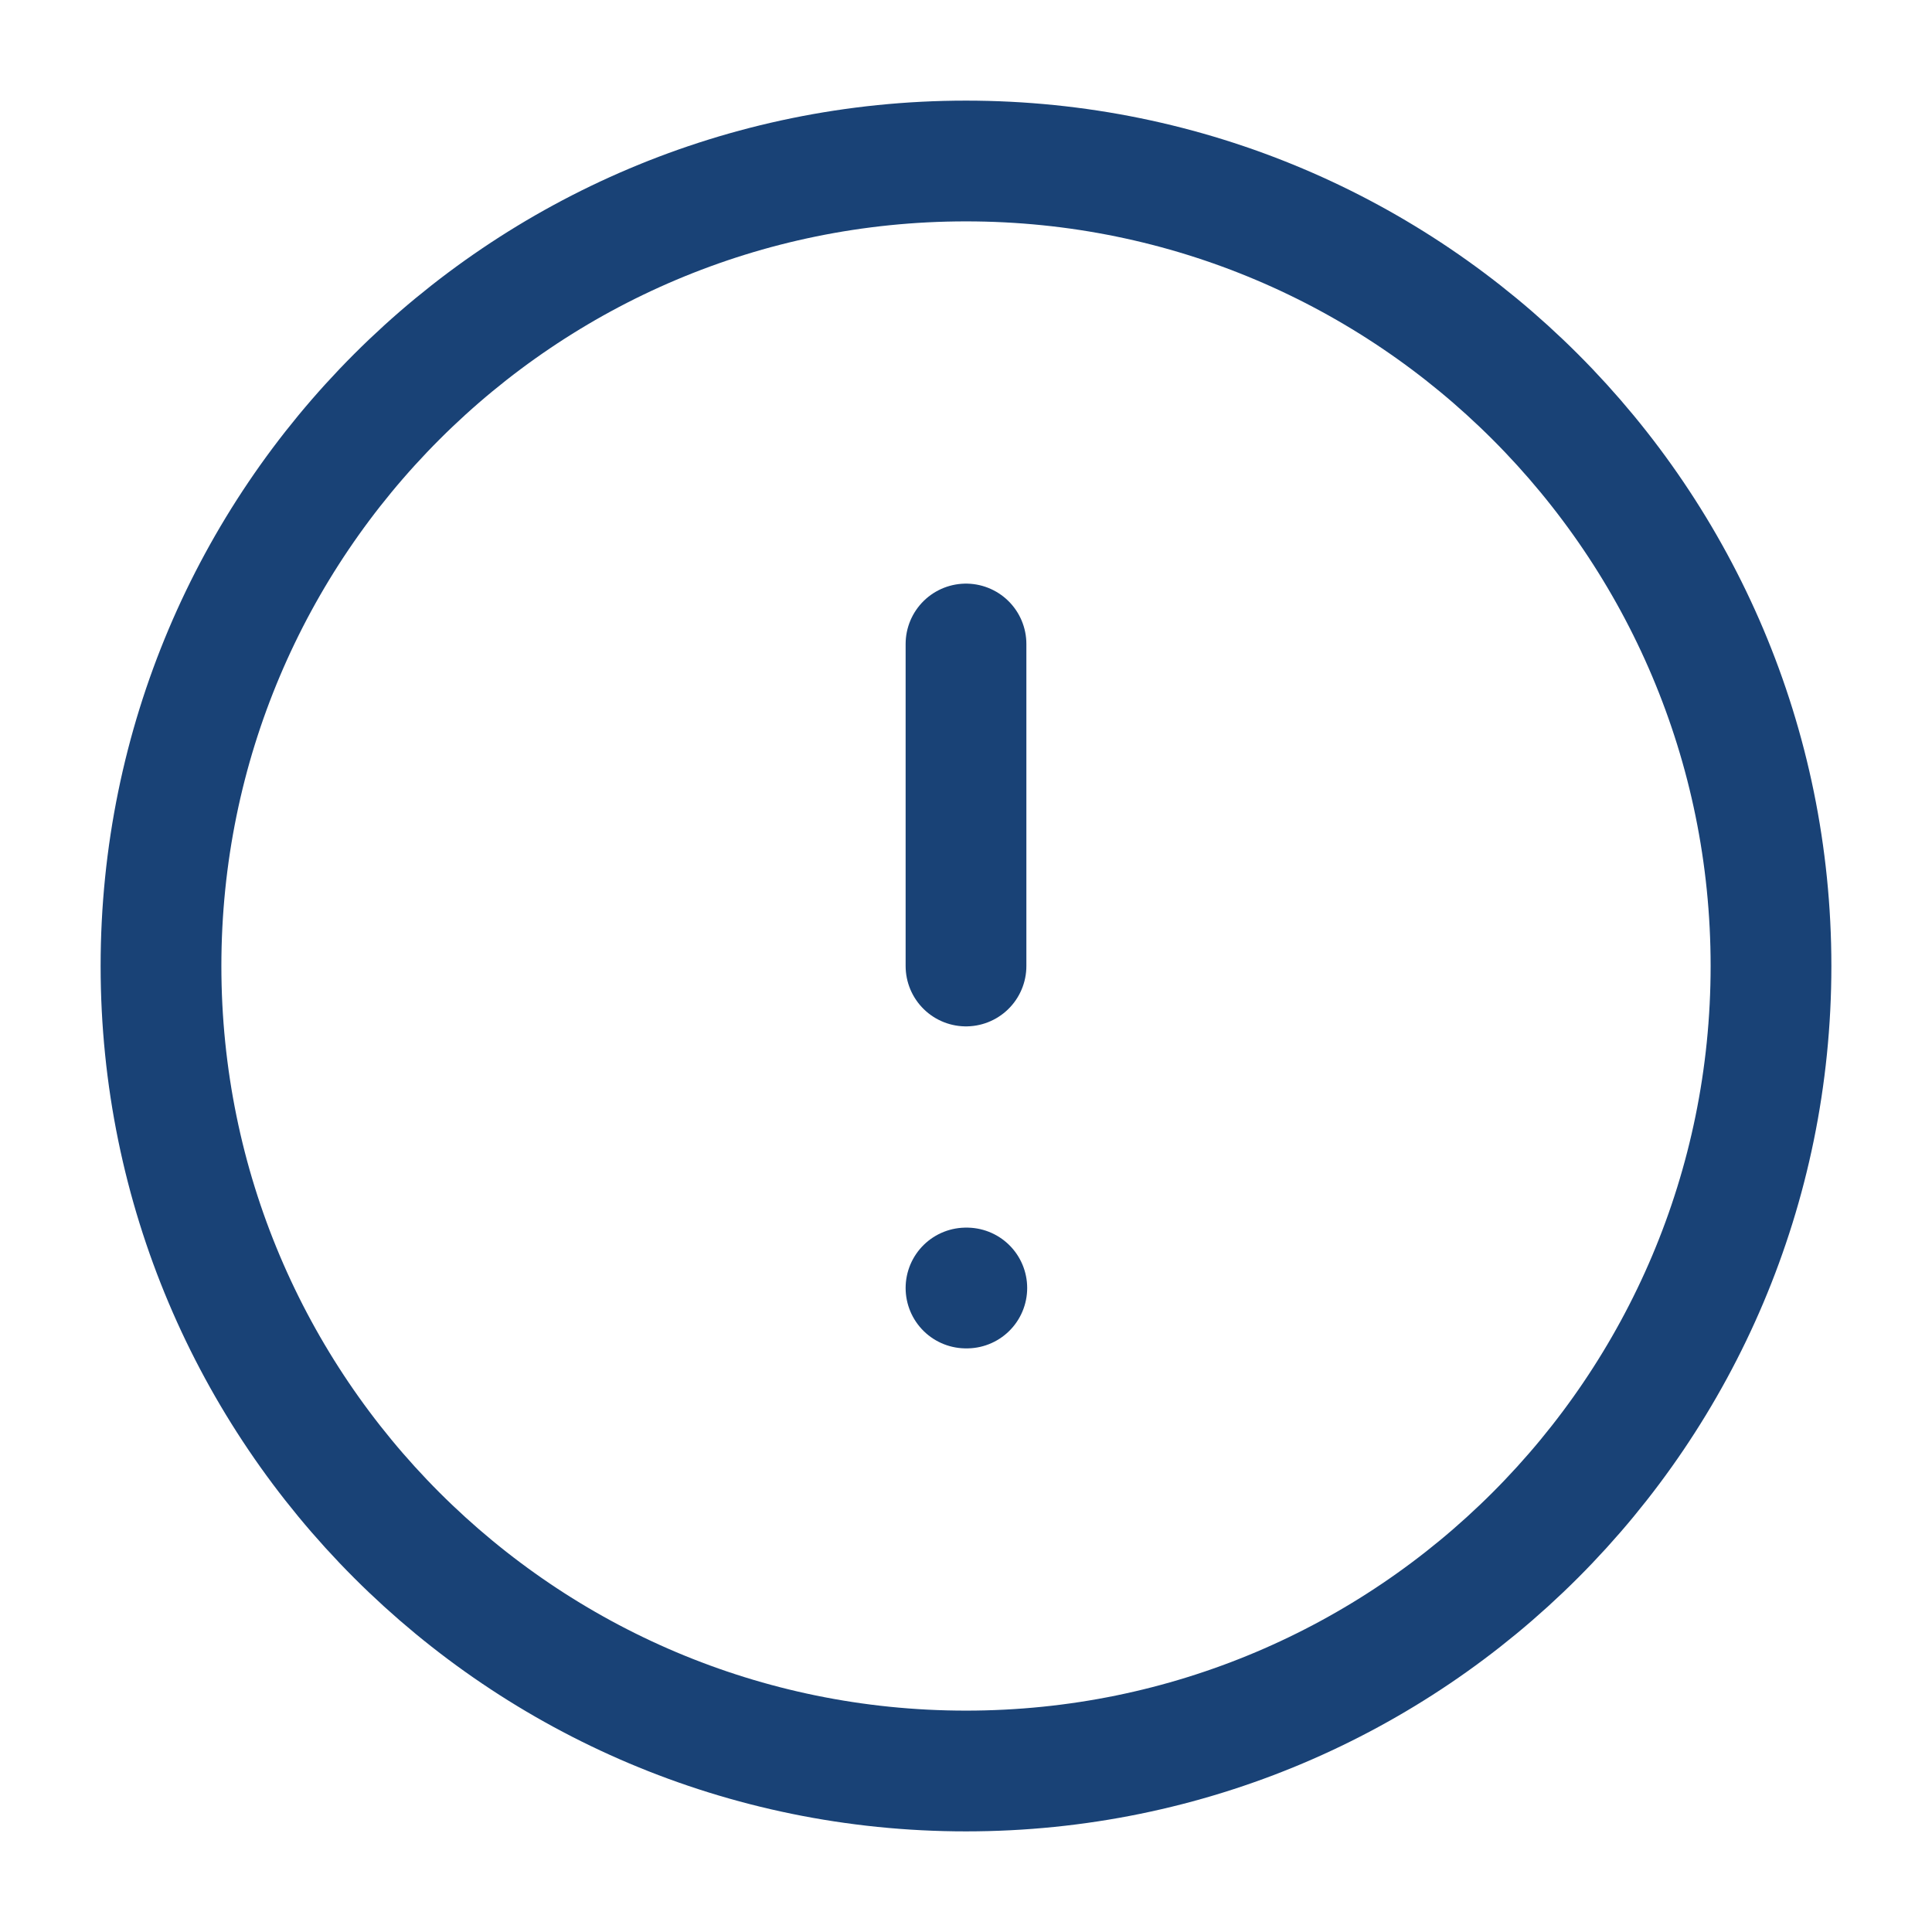
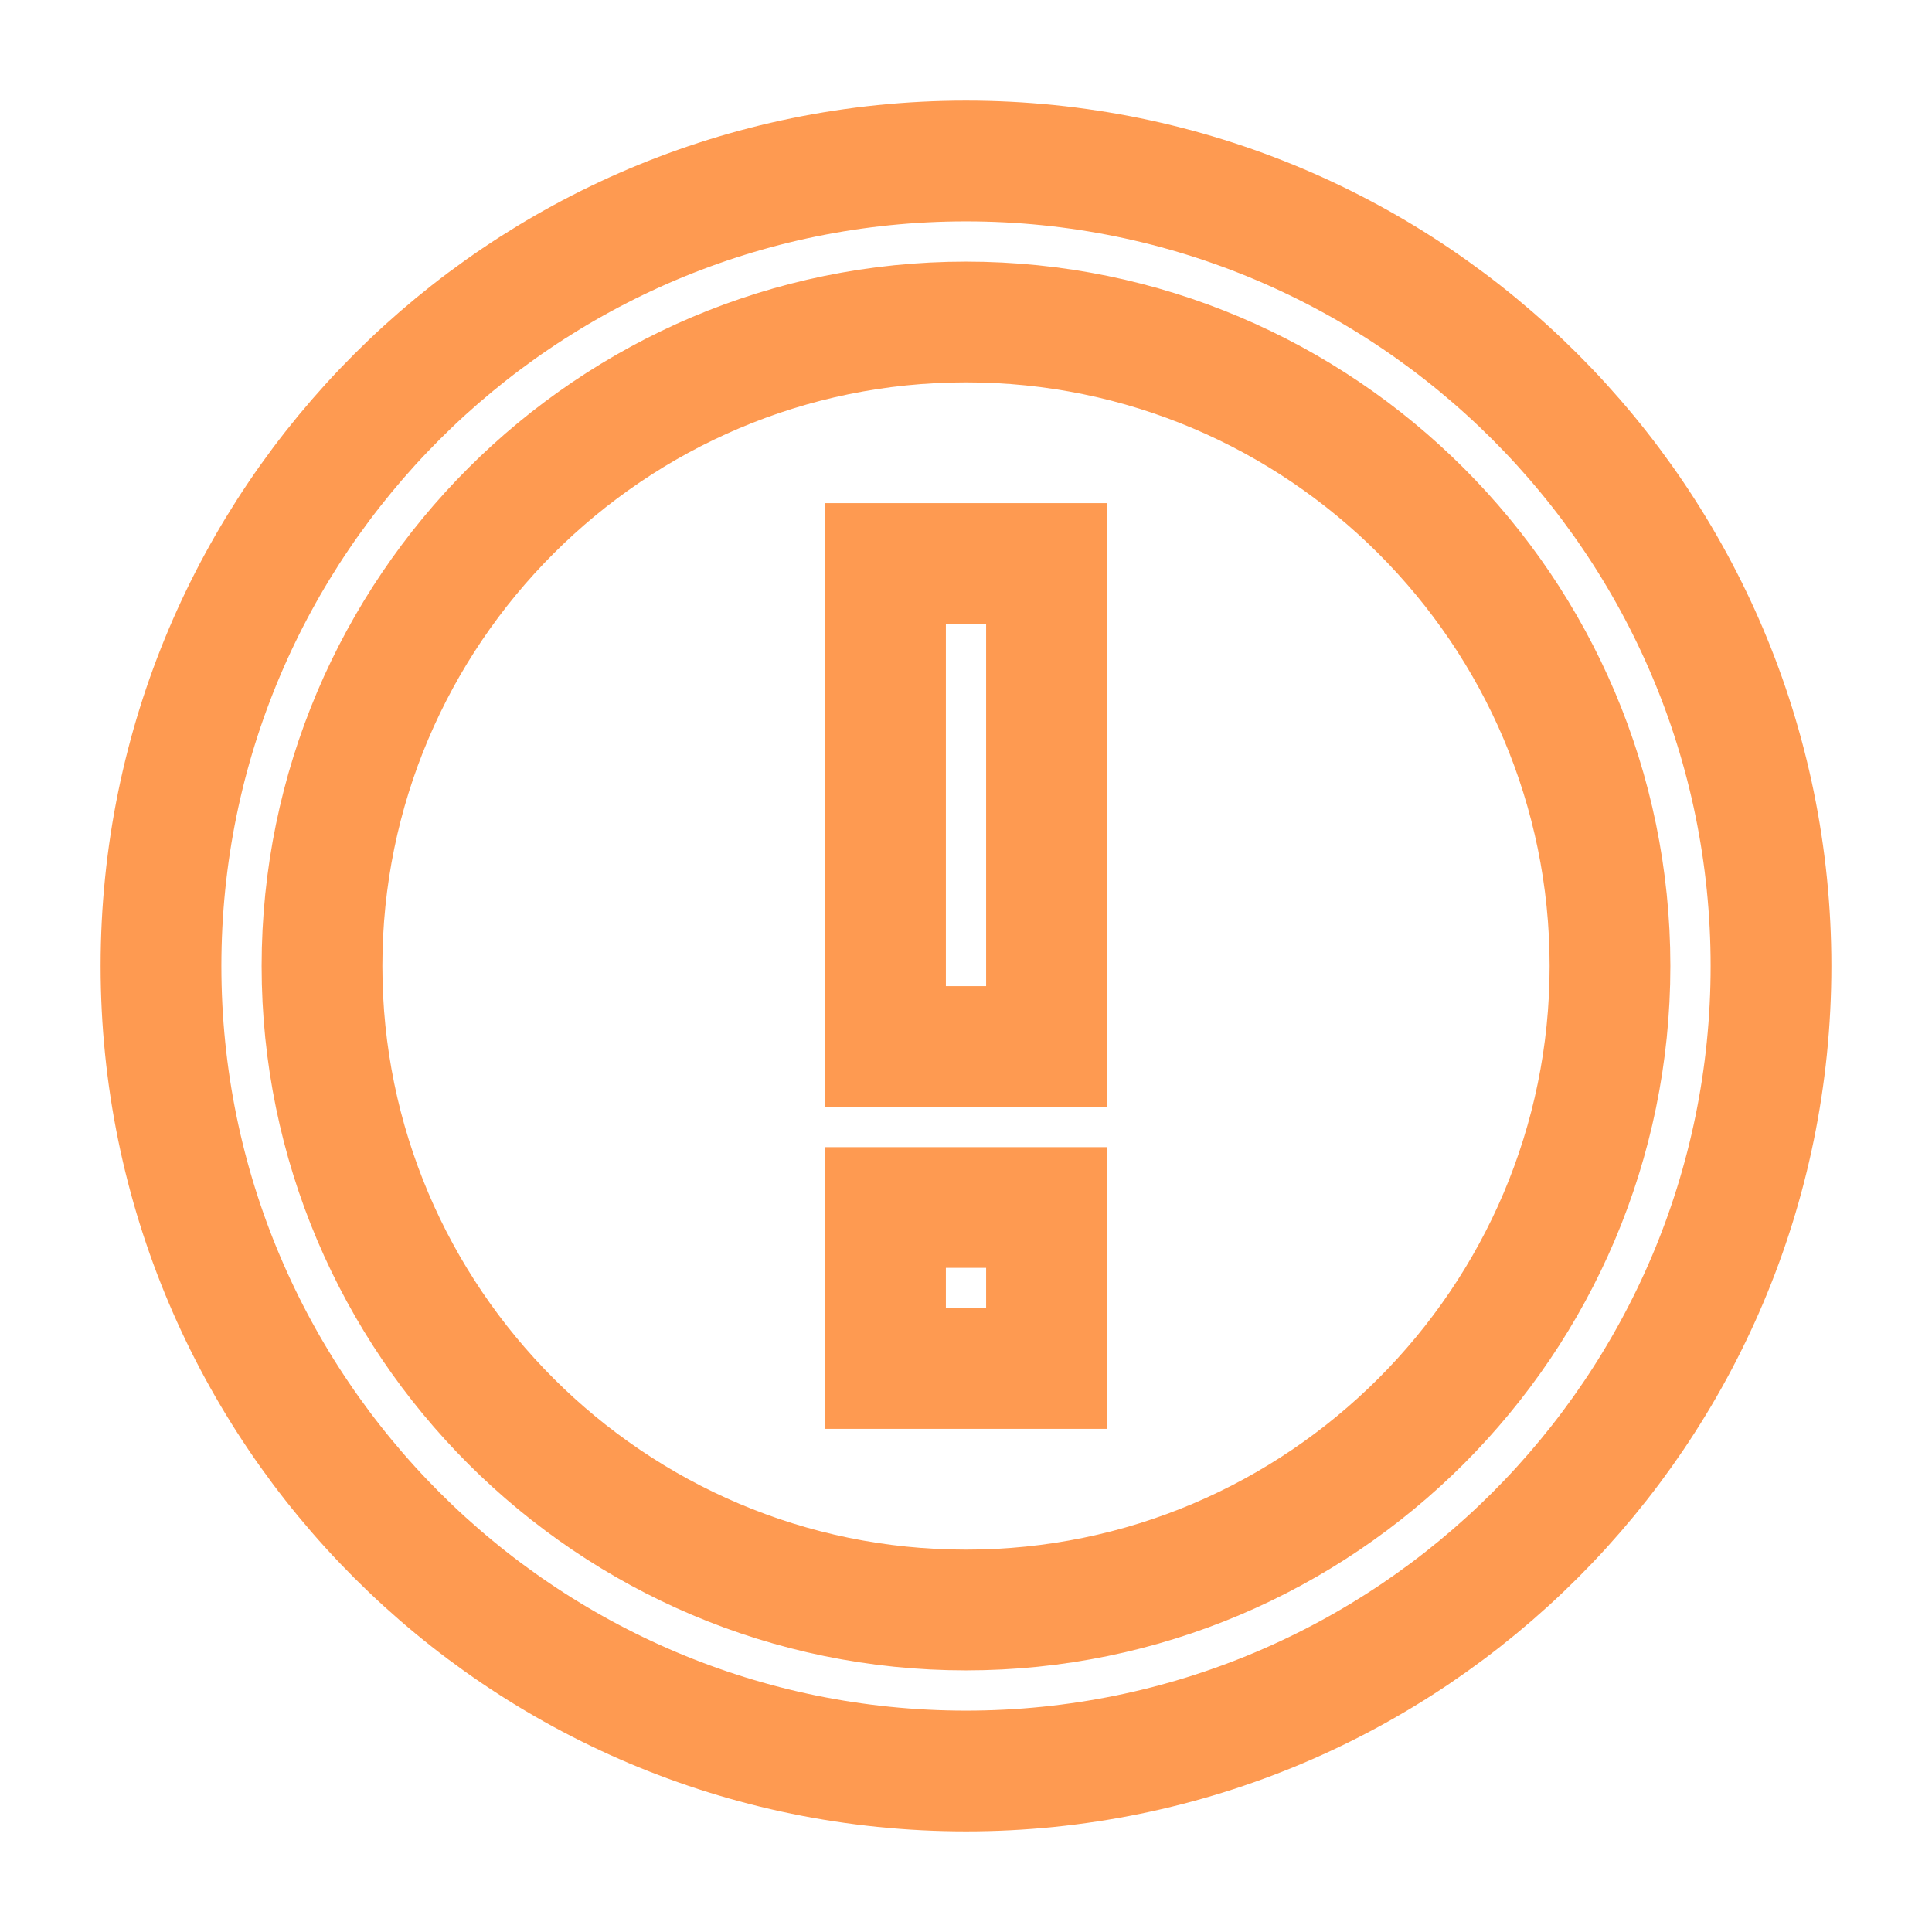
<svg xmlns="http://www.w3.org/2000/svg" viewBox="0 0 24 24">
-   <circle cx="12" cy="12" r="10" stroke="#194276" stroke-width="1.5" fill="none" />
-   <path d="M12 8v4M12 16h.01" stroke="#194276" stroke-width="1.5" fill="none" stroke-linecap="round" />
+   <path d="M12 2C6.48 2 2 6.48 2 12s4.48 10 10 10 10-4.48 10-10S17.52 2 12 2zm0 18c-4.41 0-8-3.59-8-8s3.59-8 8-8 8 3.59 8 8-3.59 8-8 8zm-1-13h2v6h-2zm0 8h2v2h-2z" stroke="#fe9a51" stroke-width="1.5" fill="none" />
</svg>
